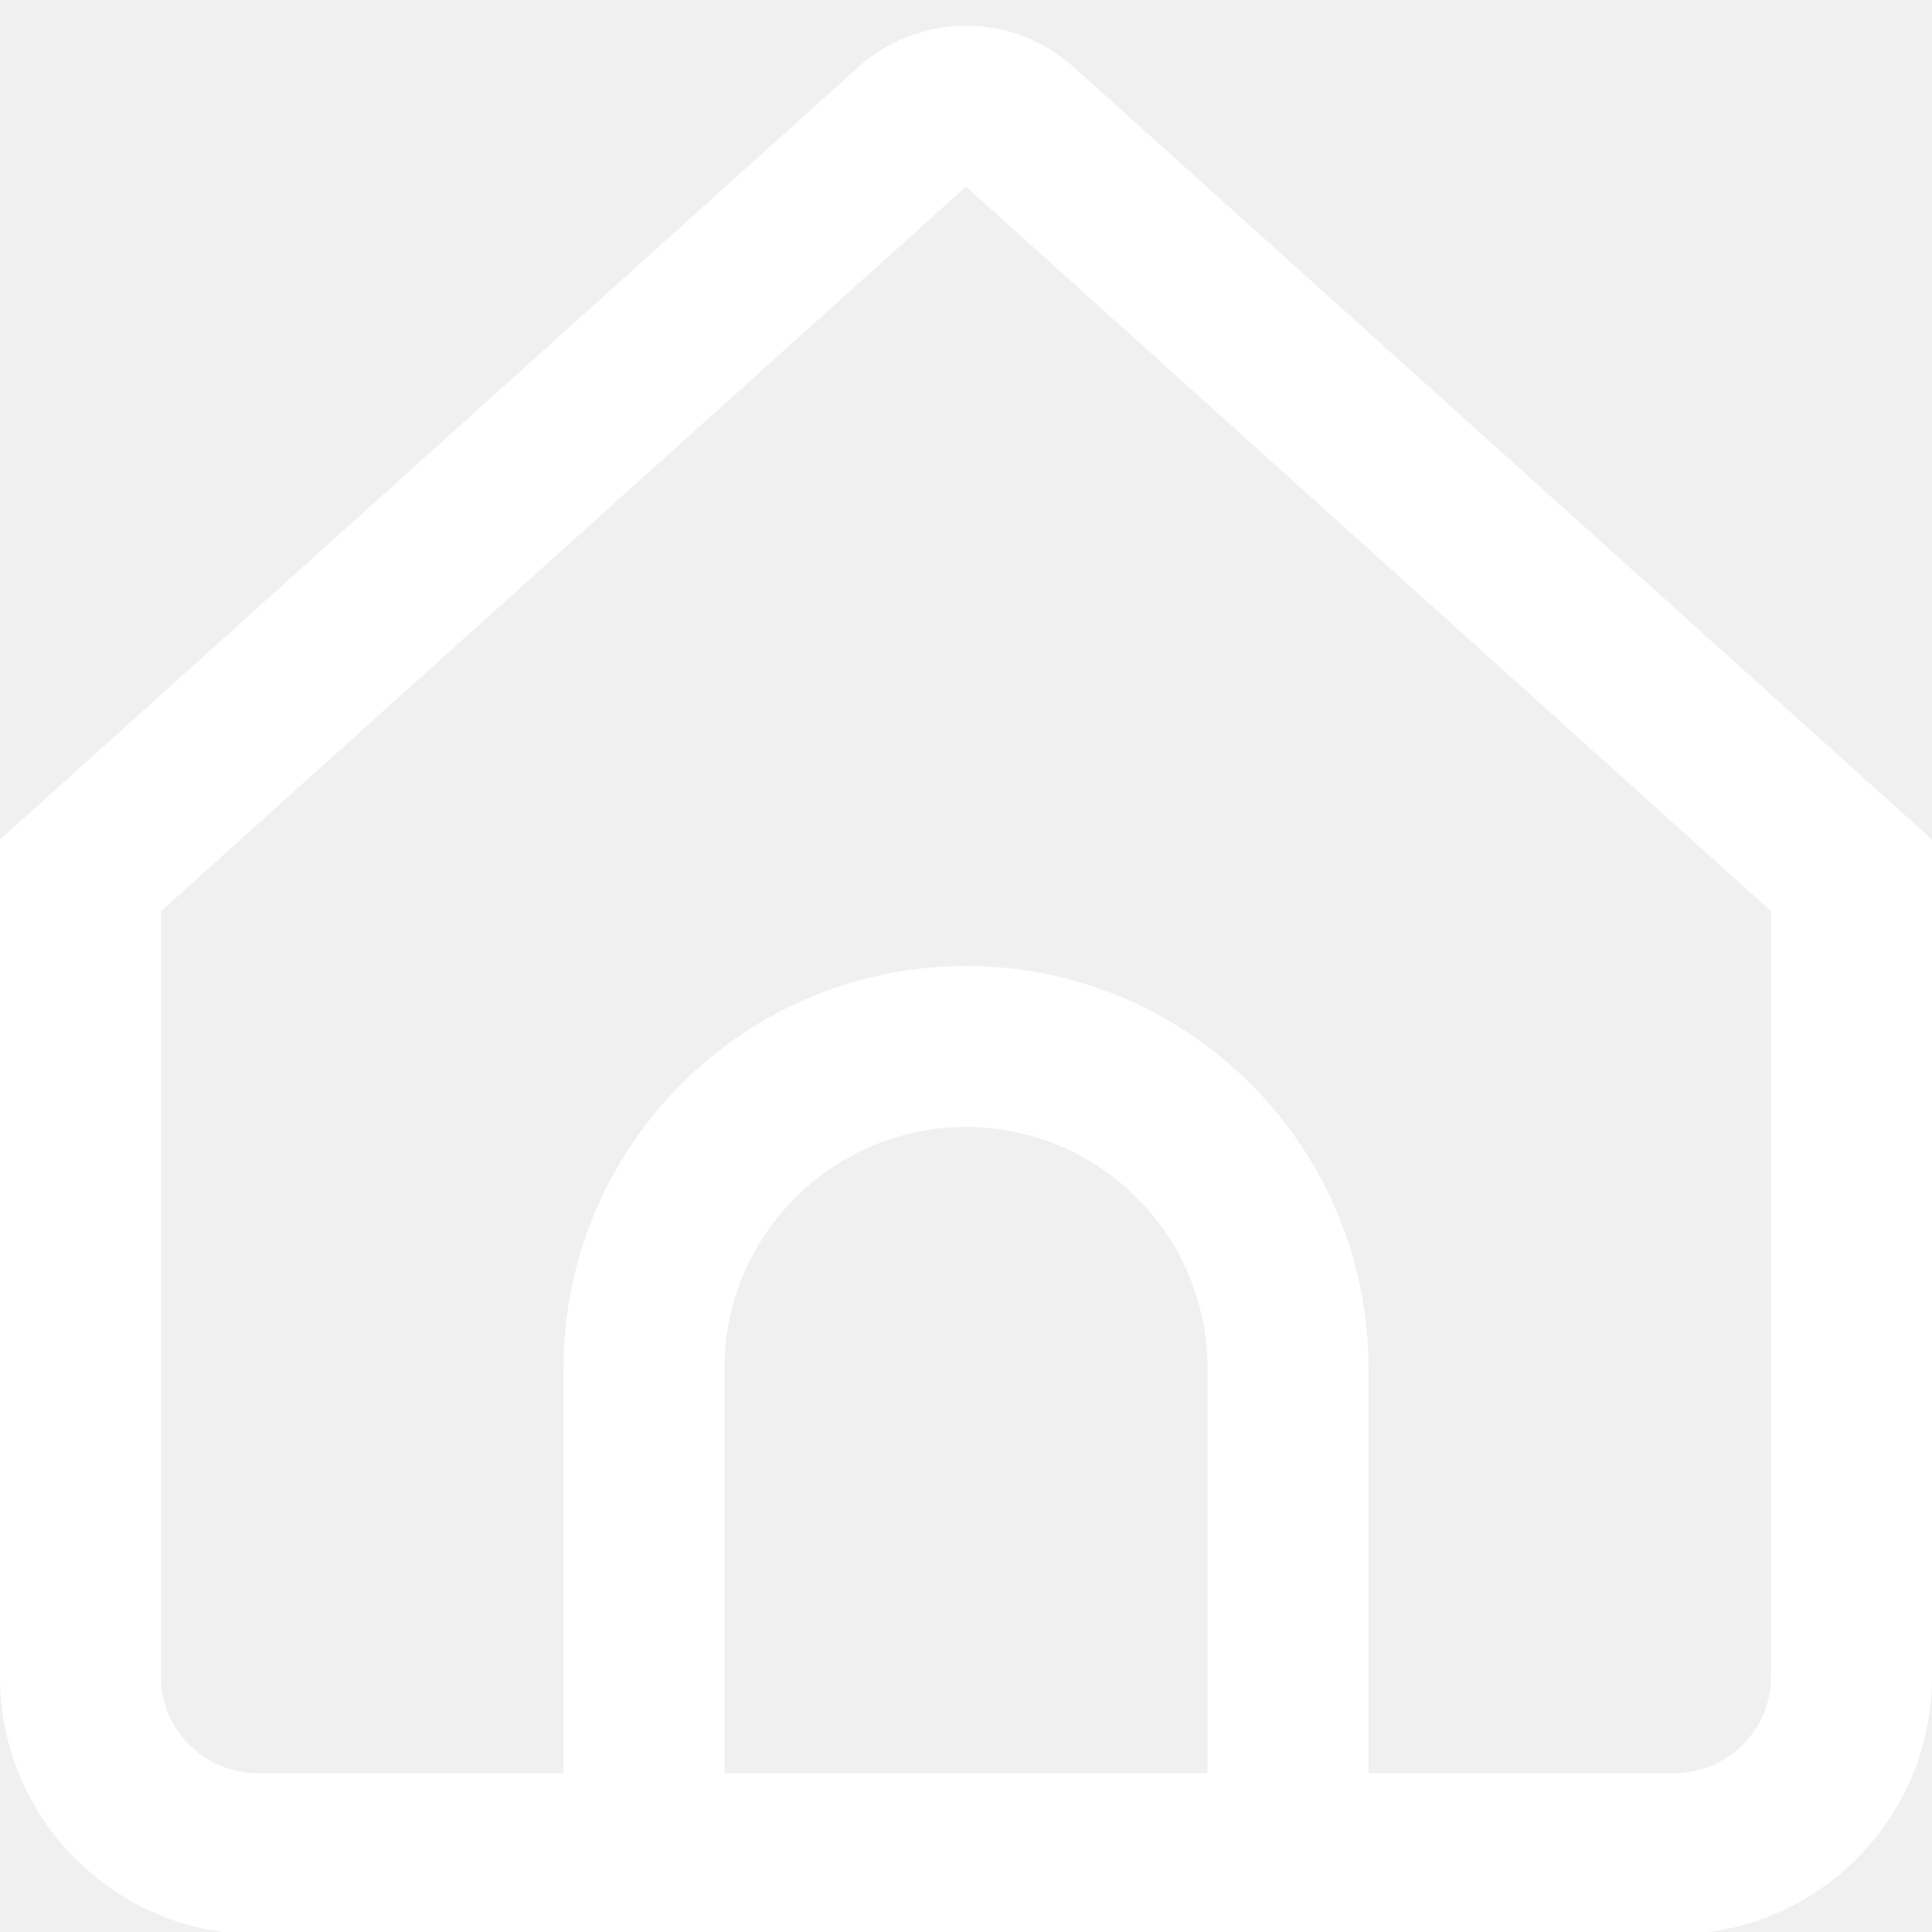
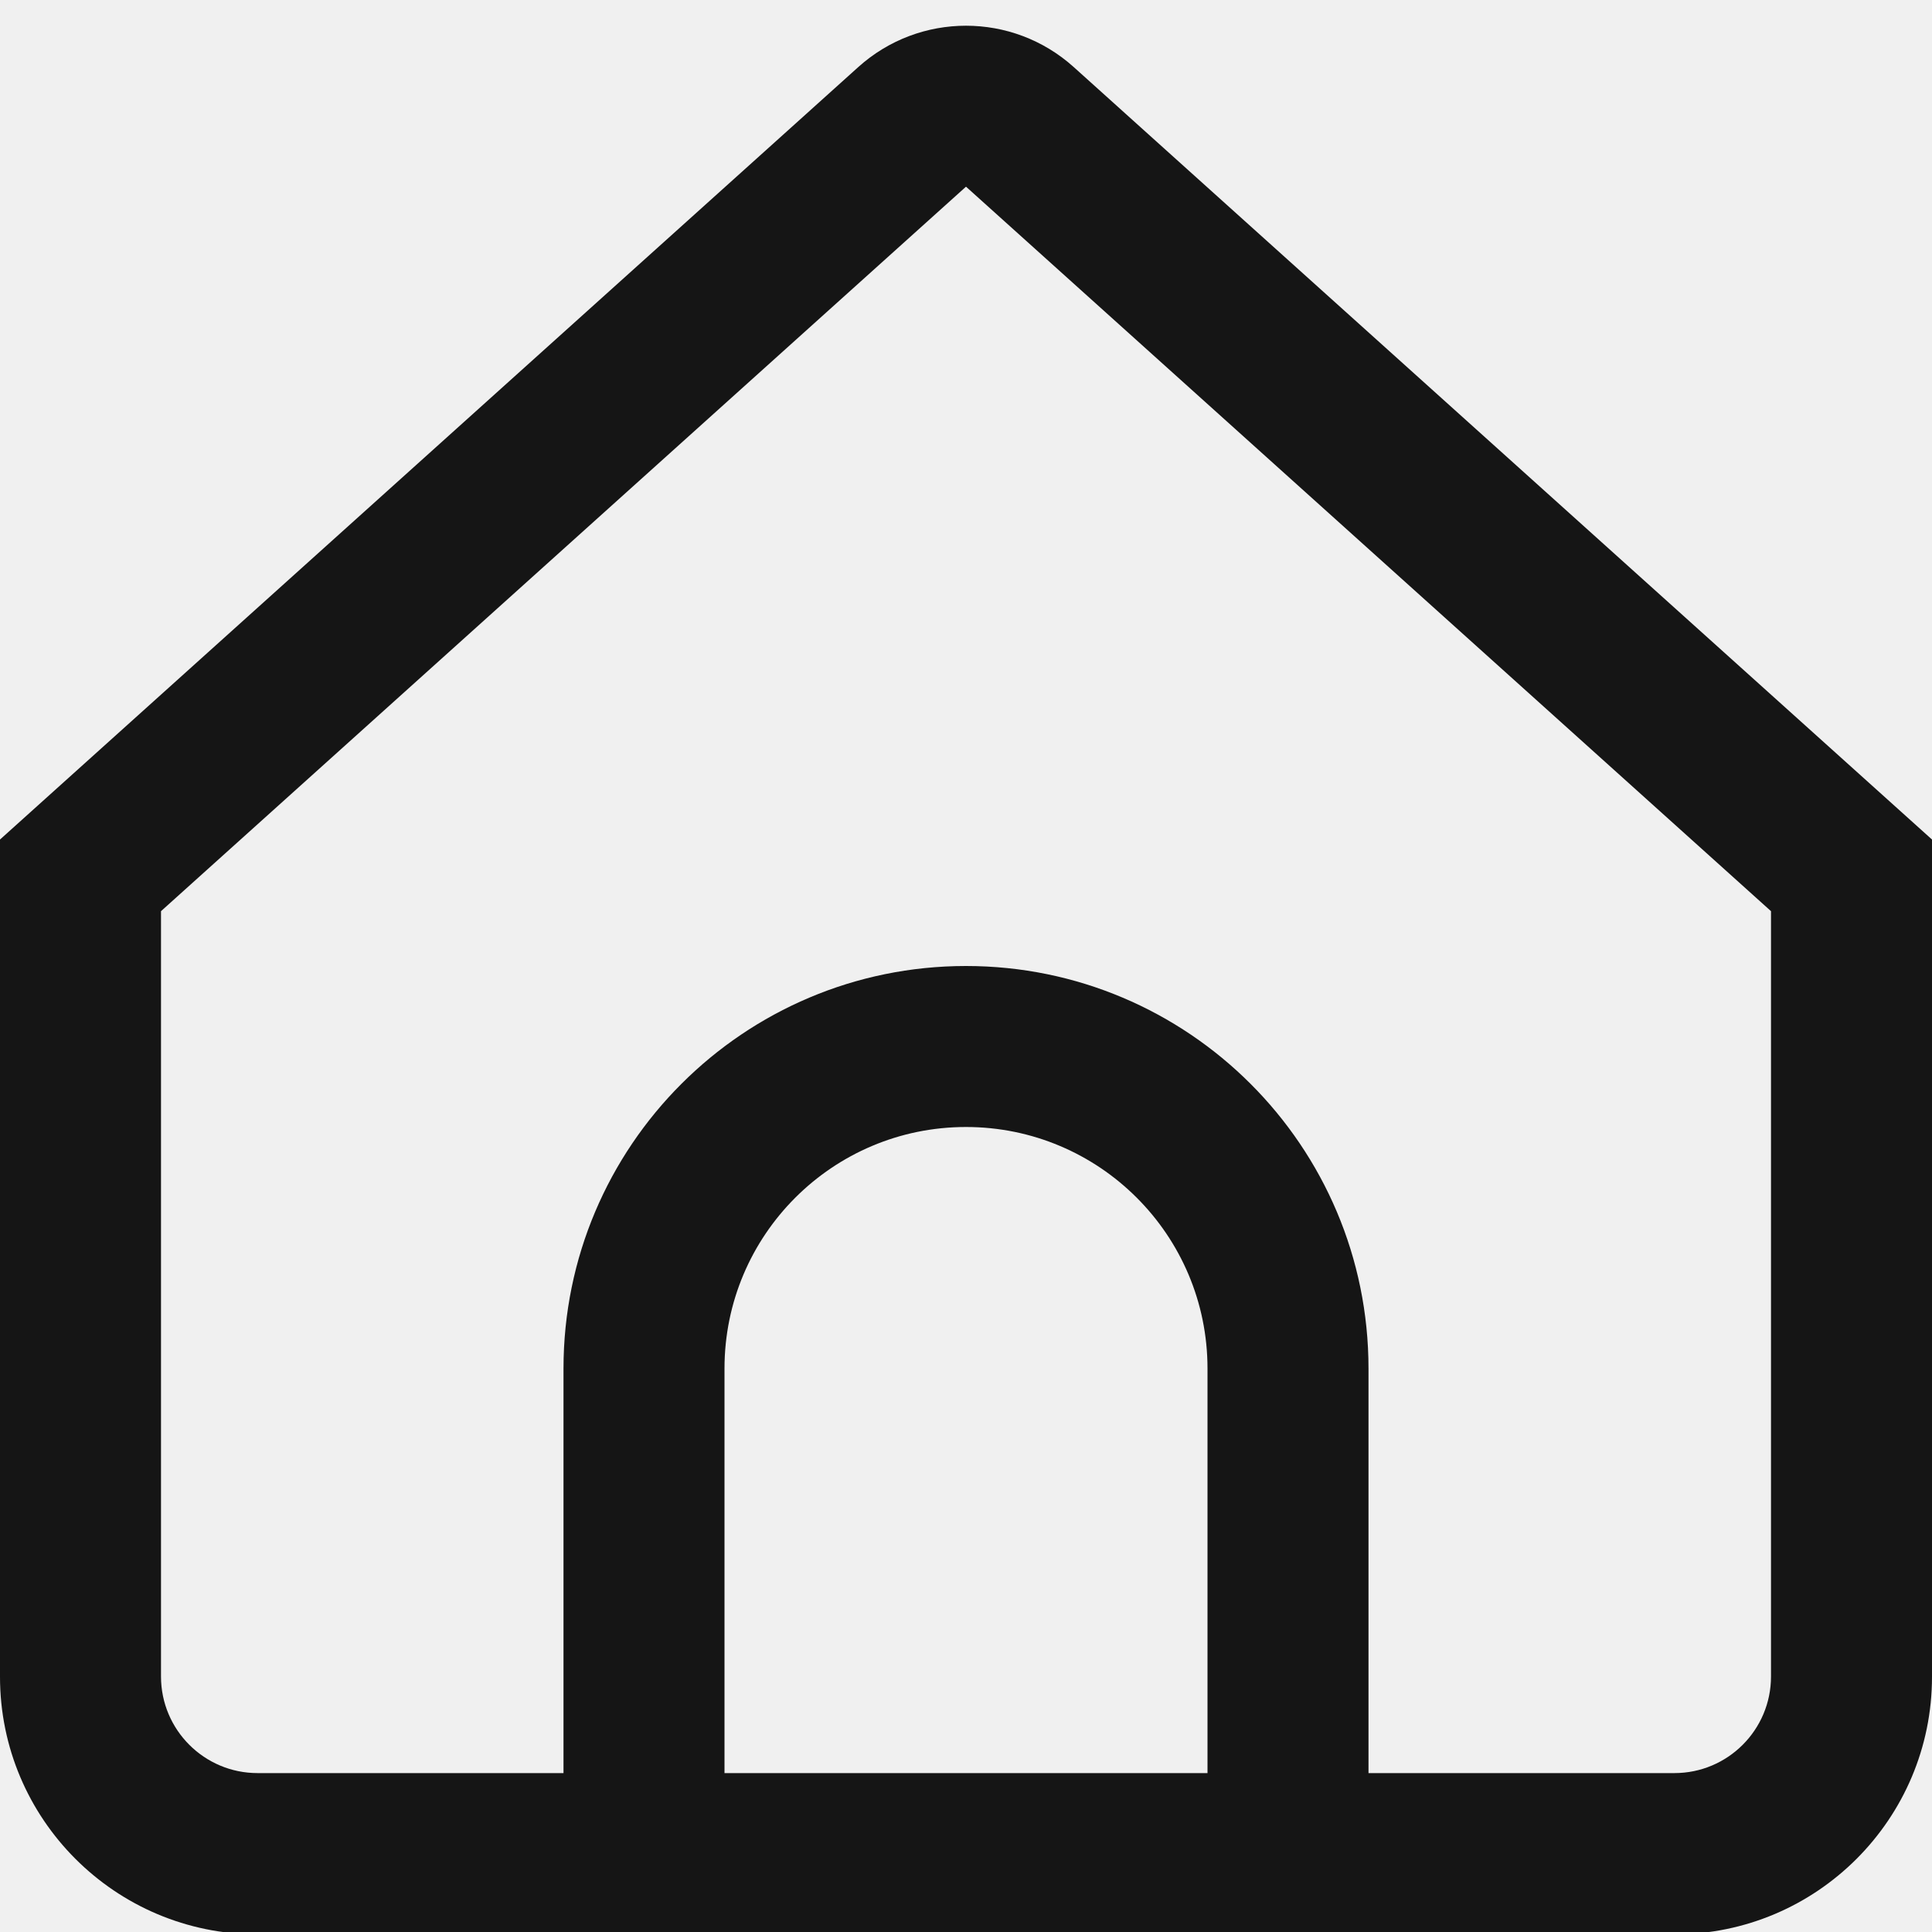
- <svg xmlns="http://www.w3.org/2000/svg" fill="#ffffff" viewBox="0 0 24 24" width="512" height="512">
+ <svg xmlns="http://www.w3.org/2000/svg" fill="#151515" viewBox="0 0 24 24" width="512" height="512">
  <g id="_01_align_center" data-name="01 align center">
    <path d="M13.338.833a2,2,0,0,0-2.676,0L0,10.429v10.4a3.2,3.2,0,0,0,3.2,3.2H20.8a3.2,3.2,0,0,0,3.2-3.2v-10.4ZM15,22.026H9V17a3,3,0,0,1,6,0Zm7-1.2a1.2,1.2,0,0,1-1.2,1.2H17V17A5,5,0,0,0,7,17v5.026H3.2a1.2,1.2,0,0,1-1.2-1.2V11.319l10-9,10,9Z" />
  </g>
</svg>
